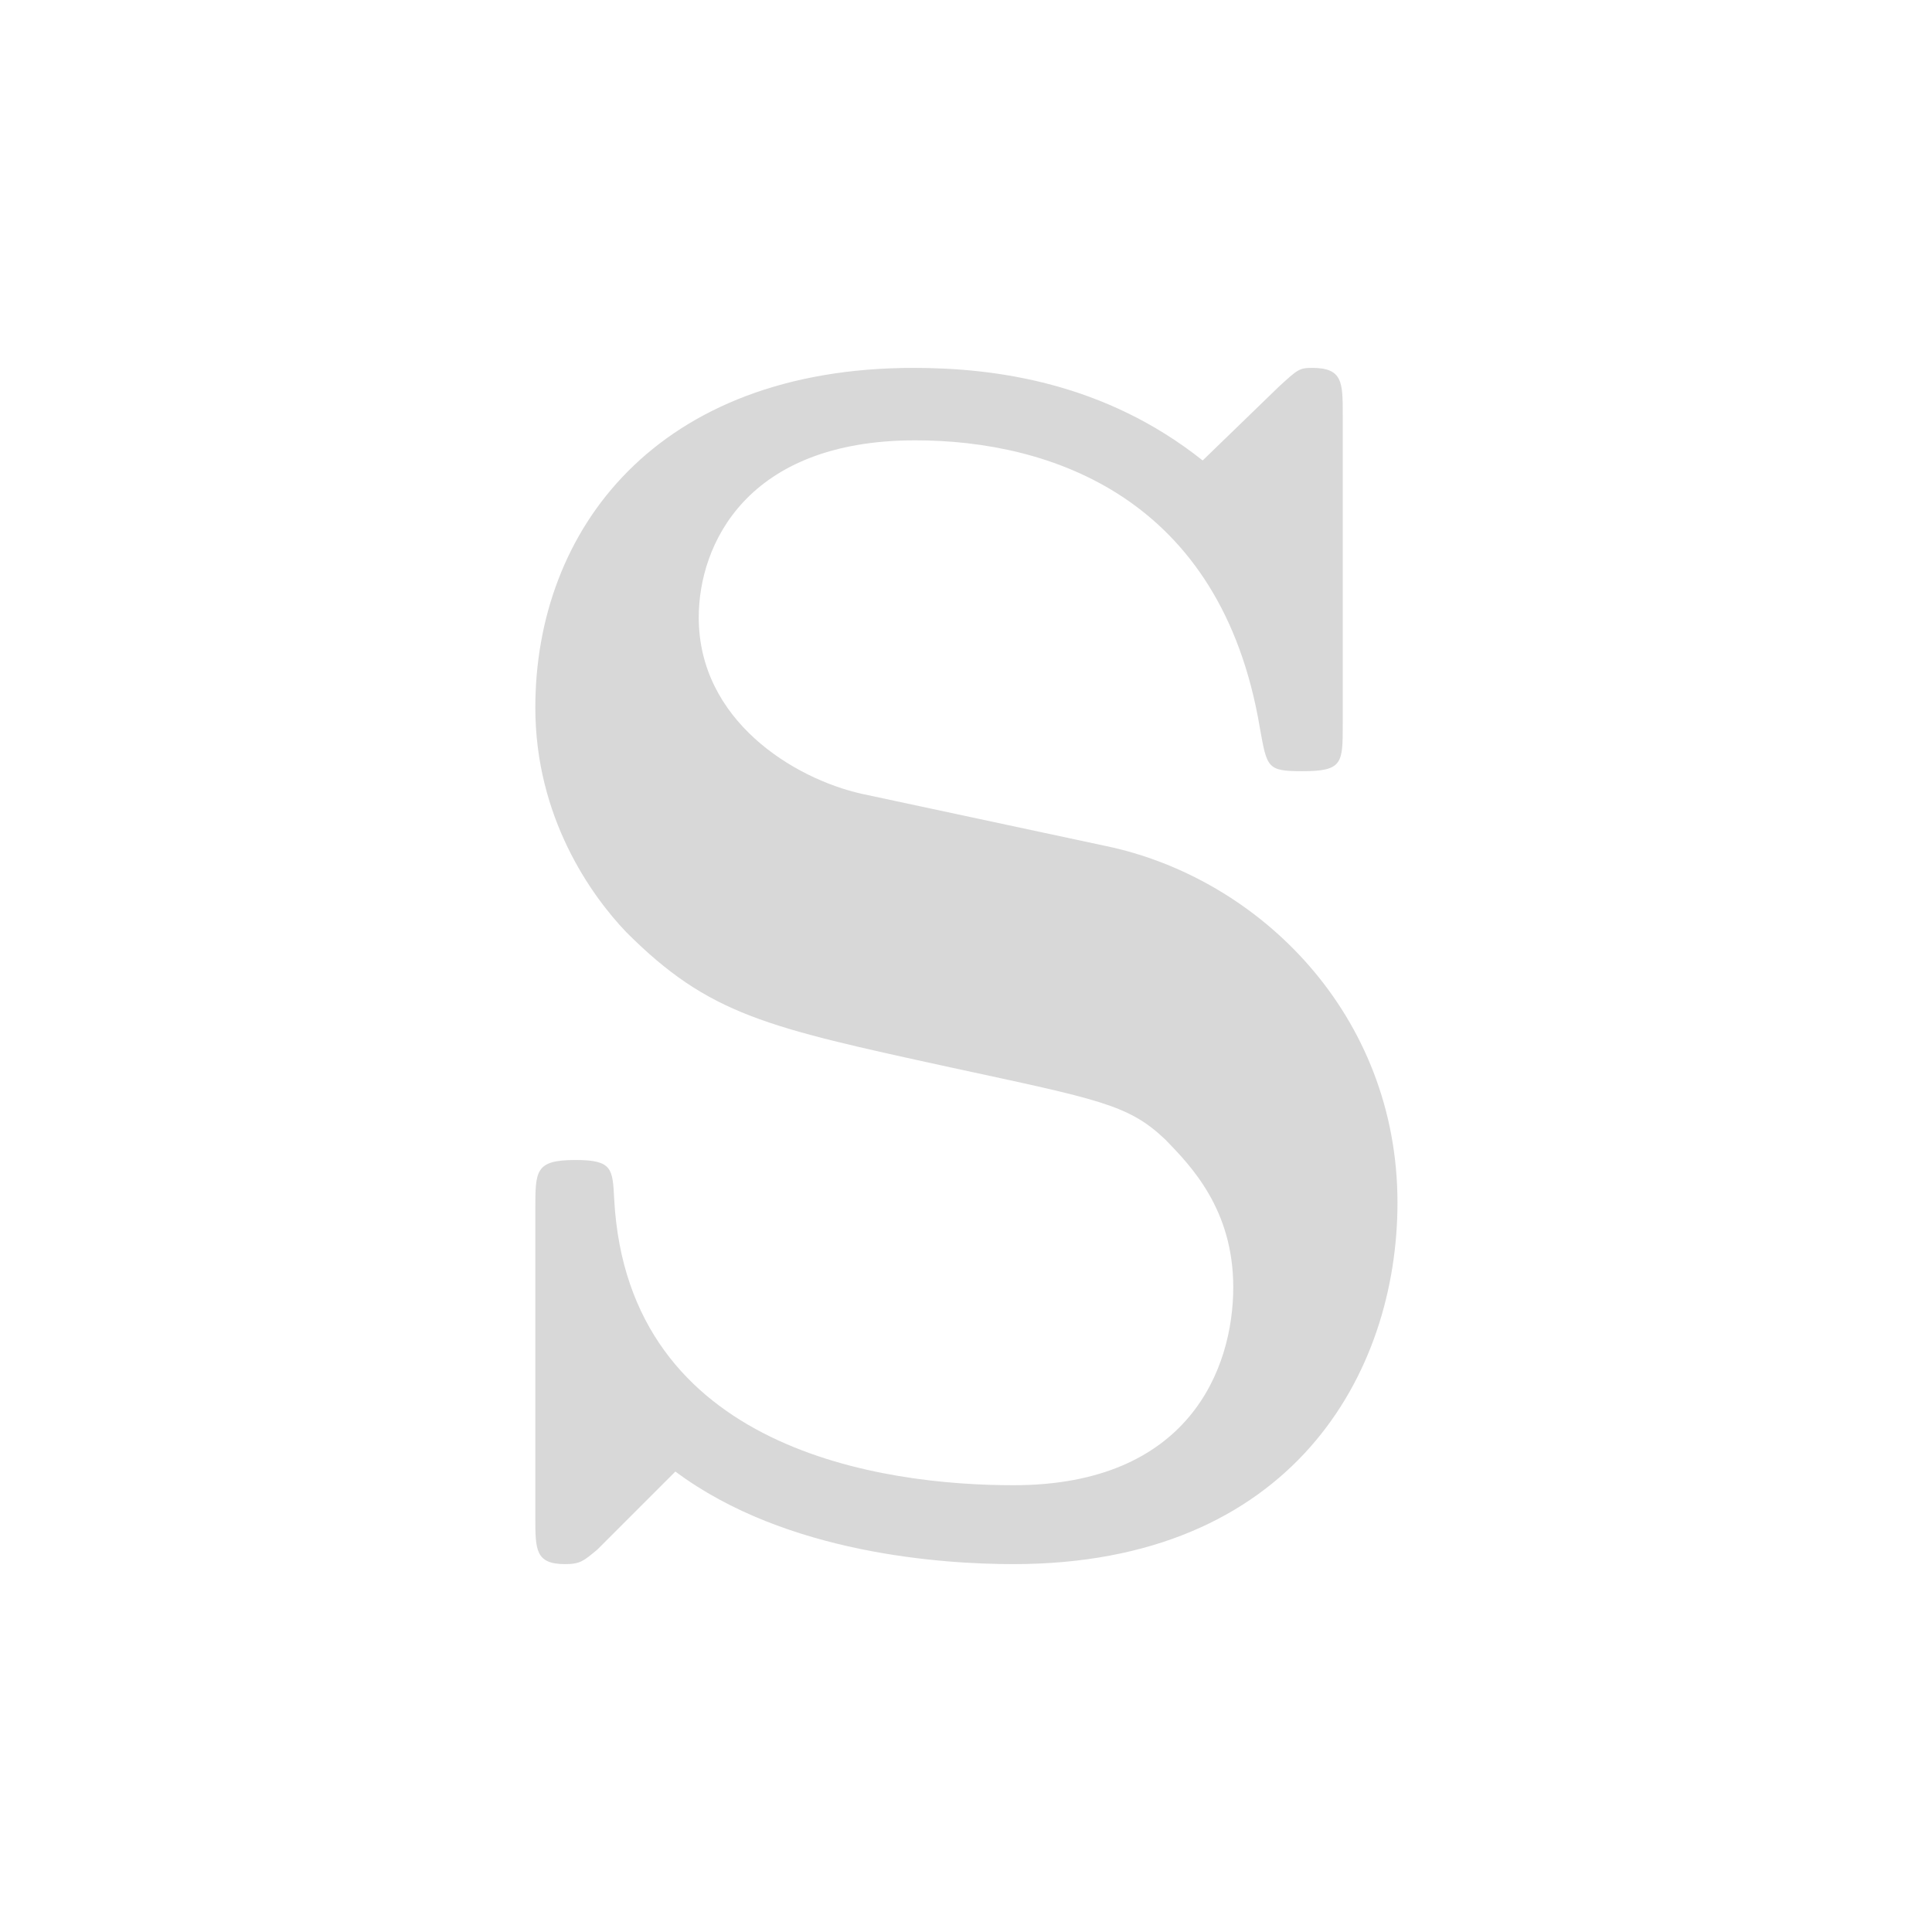
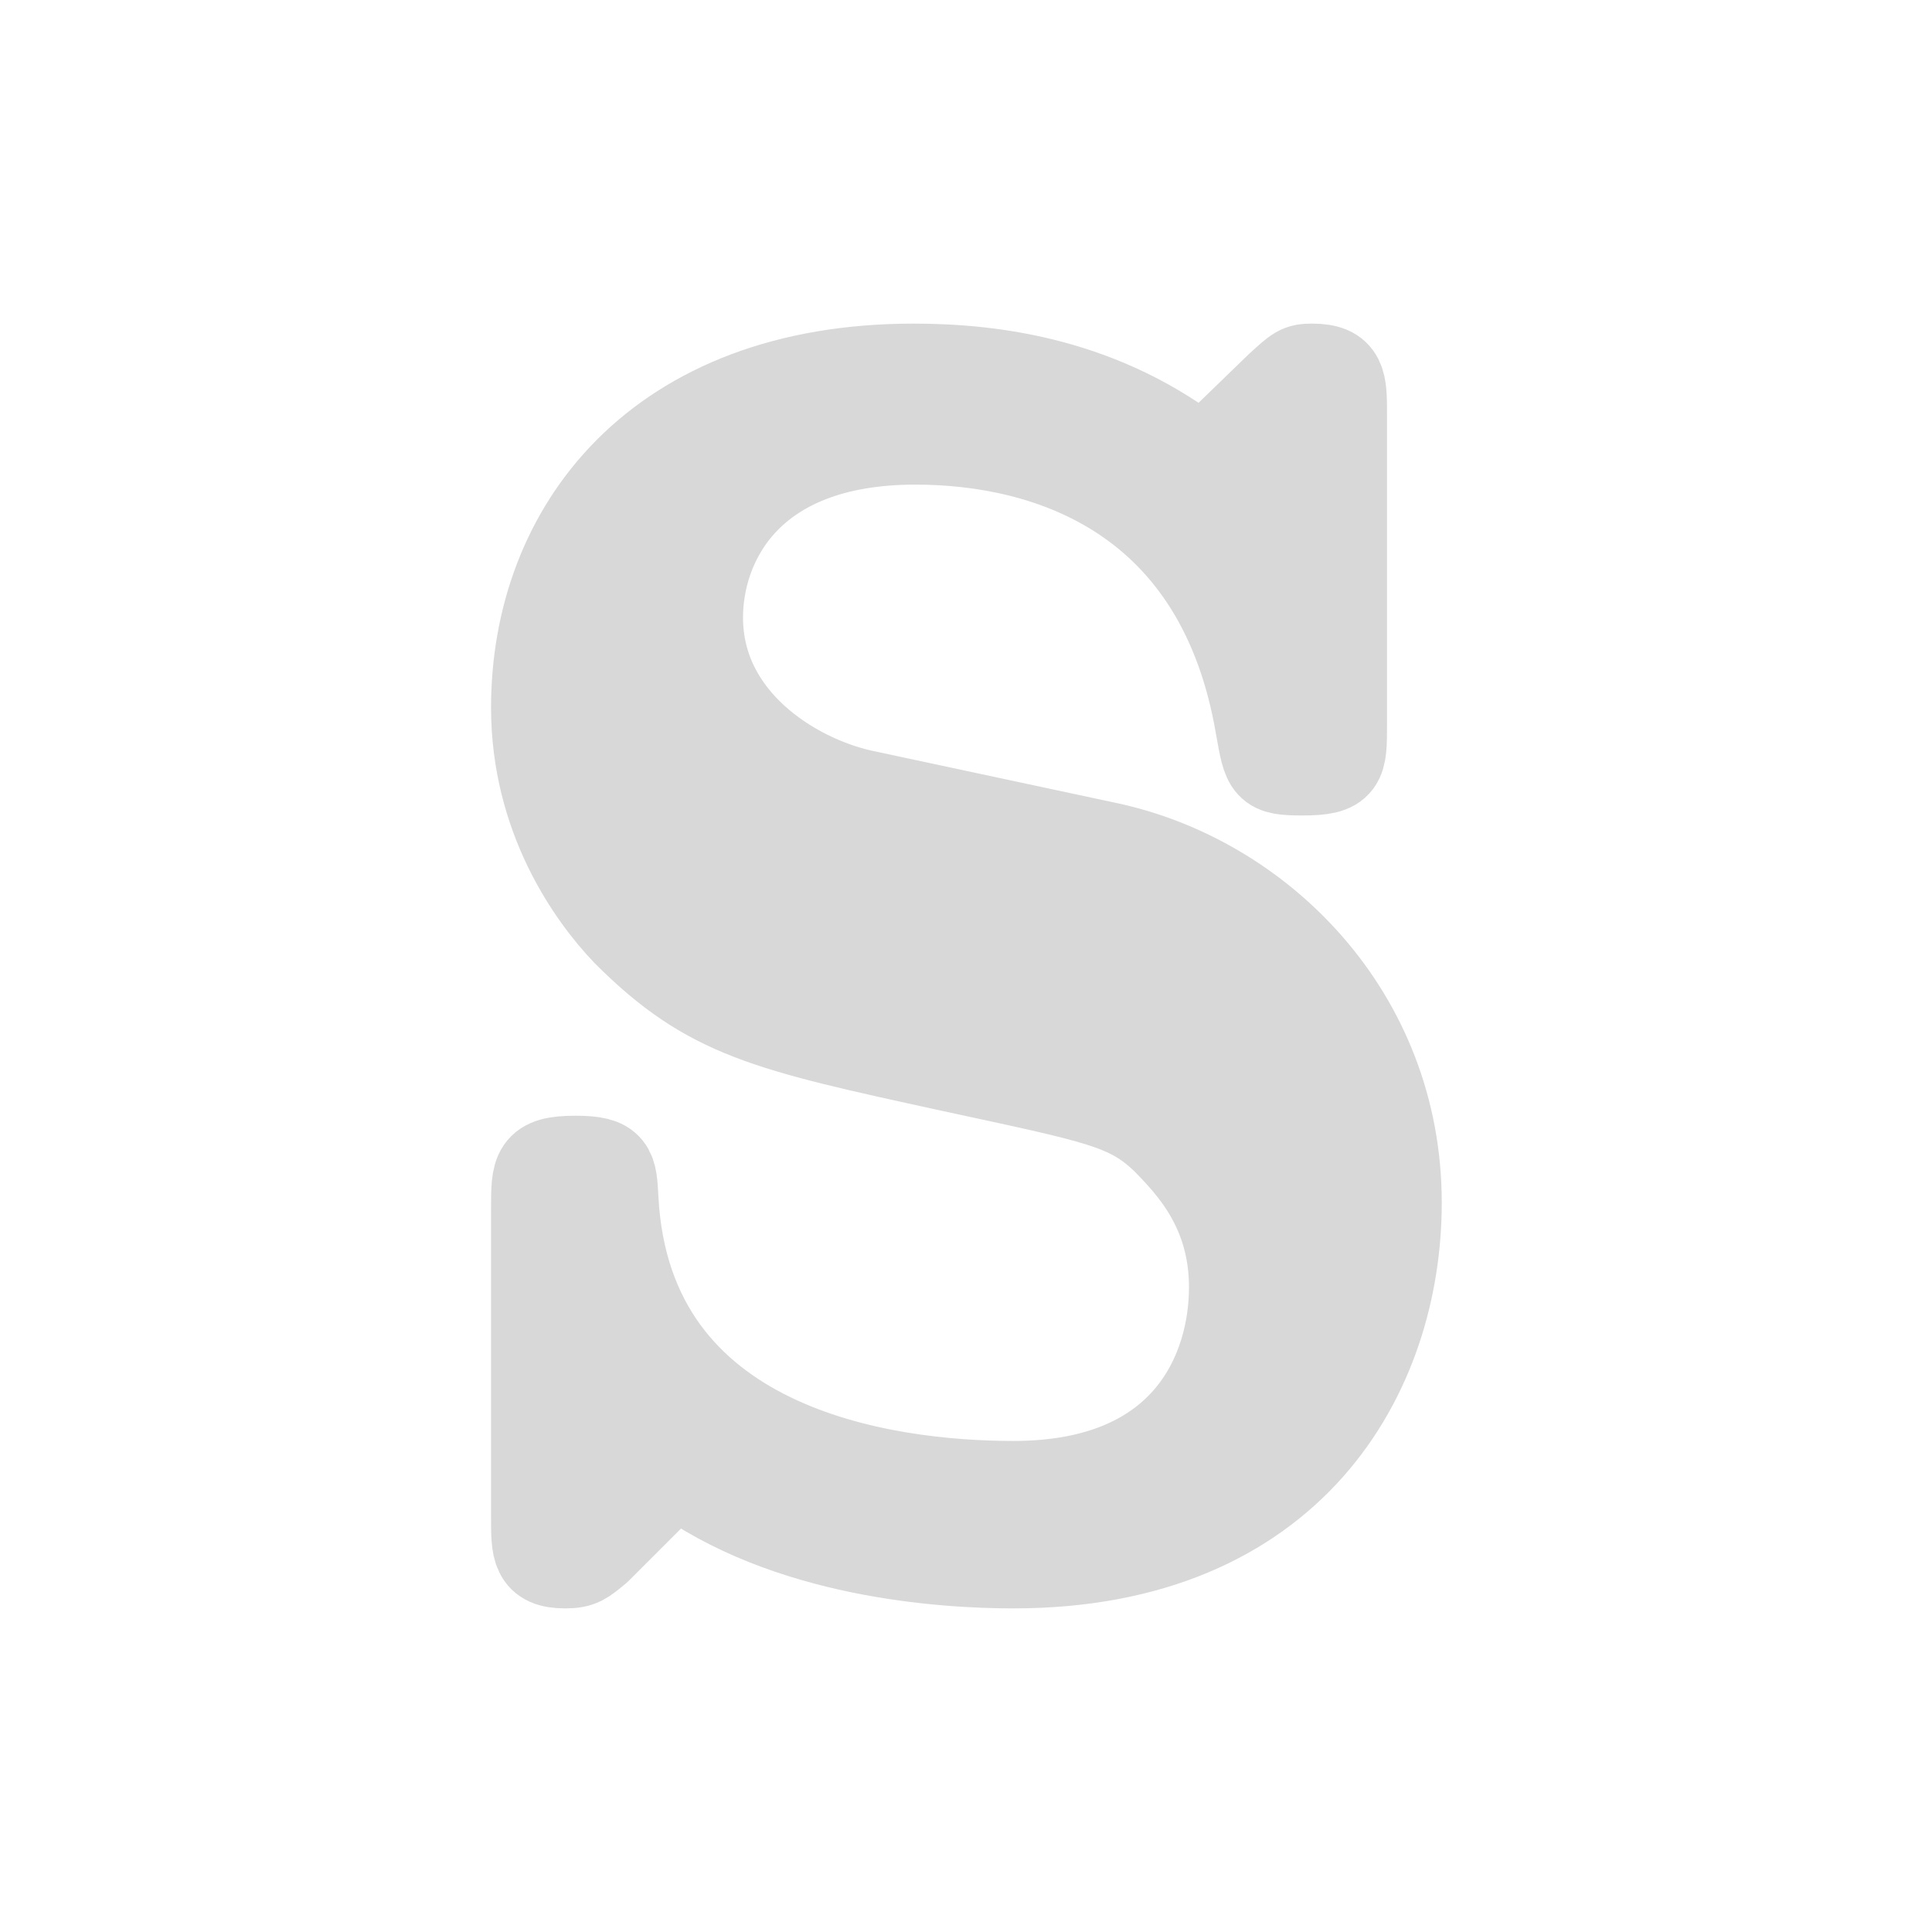
<svg xmlns="http://www.w3.org/2000/svg" width="24" height="24" viewBox="0 0 24 24">
  <g stroke-linecap="round" stroke-linejoin="round">
-     <path fill="#D8D8D8" d="M17.36 14.94C17.36 12.61 15.65 10.91 13.74 10.51L10.7 9.86C9.86 9.67 8.68 8.95 8.68 7.67C8.68 6.77 9.27 5.47 11.37 5.47C13.05 5.47 15.17 6.18 15.65 9.04C15.74 9.54 15.74 9.58 16.18 9.58C16.68 9.58 16.68 9.48 16.68 9V5.15C16.68 4.75 16.68 4.57 16.3 4.57C16.14 4.57 16.12 4.59 15.89 4.8L14.94 5.72C13.72 4.75 12.36 4.57 11.35 4.57C8.16 4.57 6.65 6.58 6.65 8.79C6.65 10.15 7.34 11.12 7.78 11.58C8.81 12.61 9.52 12.76 11.81 13.26C13.66 13.66 14.02 13.72 14.48 14.16C14.79 14.48 15.32 15.02 15.32 15.99C15.32 17 14.77 18.45 12.59 18.45C10.99 18.45 7.8 18.03 7.63 14.9C7.61 14.52 7.61 14.41 7.15 14.41C6.65 14.41 6.65 14.54 6.65 15.02V18.85C6.65 19.25 6.65 19.43 7.02 19.43C7.21 19.43 7.25 19.39 7.42 19.25L8.39 18.28C9.77 19.31 11.73 19.43 12.59 19.43C16.05 19.43 17.36 17.06 17.36 14.94Z" />
+     <path fill="#D8D8D8" stroke="#D8D8D8" stroke-width="1.1" d="M17.36 14.94C17.36 12.61 15.65 10.91 13.74 10.51L10.7 9.86C9.86 9.67 8.68 8.95 8.68 7.67C8.68 6.77 9.27 5.47 11.37 5.47C13.05 5.47 15.17 6.18 15.65 9.04C15.74 9.54 15.74 9.58 16.18 9.58C16.68 9.58 16.68 9.48 16.68 9V5.15C16.68 4.75 16.68 4.57 16.3 4.57C16.14 4.57 16.12 4.59 15.89 4.8L14.94 5.72C13.72 4.75 12.36 4.57 11.35 4.57C8.16 4.57 6.65 6.58 6.65 8.79C6.65 10.15 7.34 11.12 7.78 11.58C8.81 12.61 9.52 12.76 11.81 13.26C13.66 13.66 14.02 13.72 14.48 14.16C14.79 14.48 15.32 15.02 15.32 15.99C15.32 17 14.77 18.45 12.59 18.45C10.99 18.45 7.8 18.03 7.63 14.9C7.61 14.52 7.61 14.41 7.15 14.41C6.65 14.41 6.65 14.54 6.65 15.02V18.85C6.65 19.25 6.65 19.43 7.02 19.43C7.21 19.43 7.25 19.39 7.42 19.25L8.39 18.28C9.77 19.31 11.73 19.43 12.59 19.43C16.05 19.43 17.36 17.06 17.36 14.94Z" />
  </g>
</svg>
